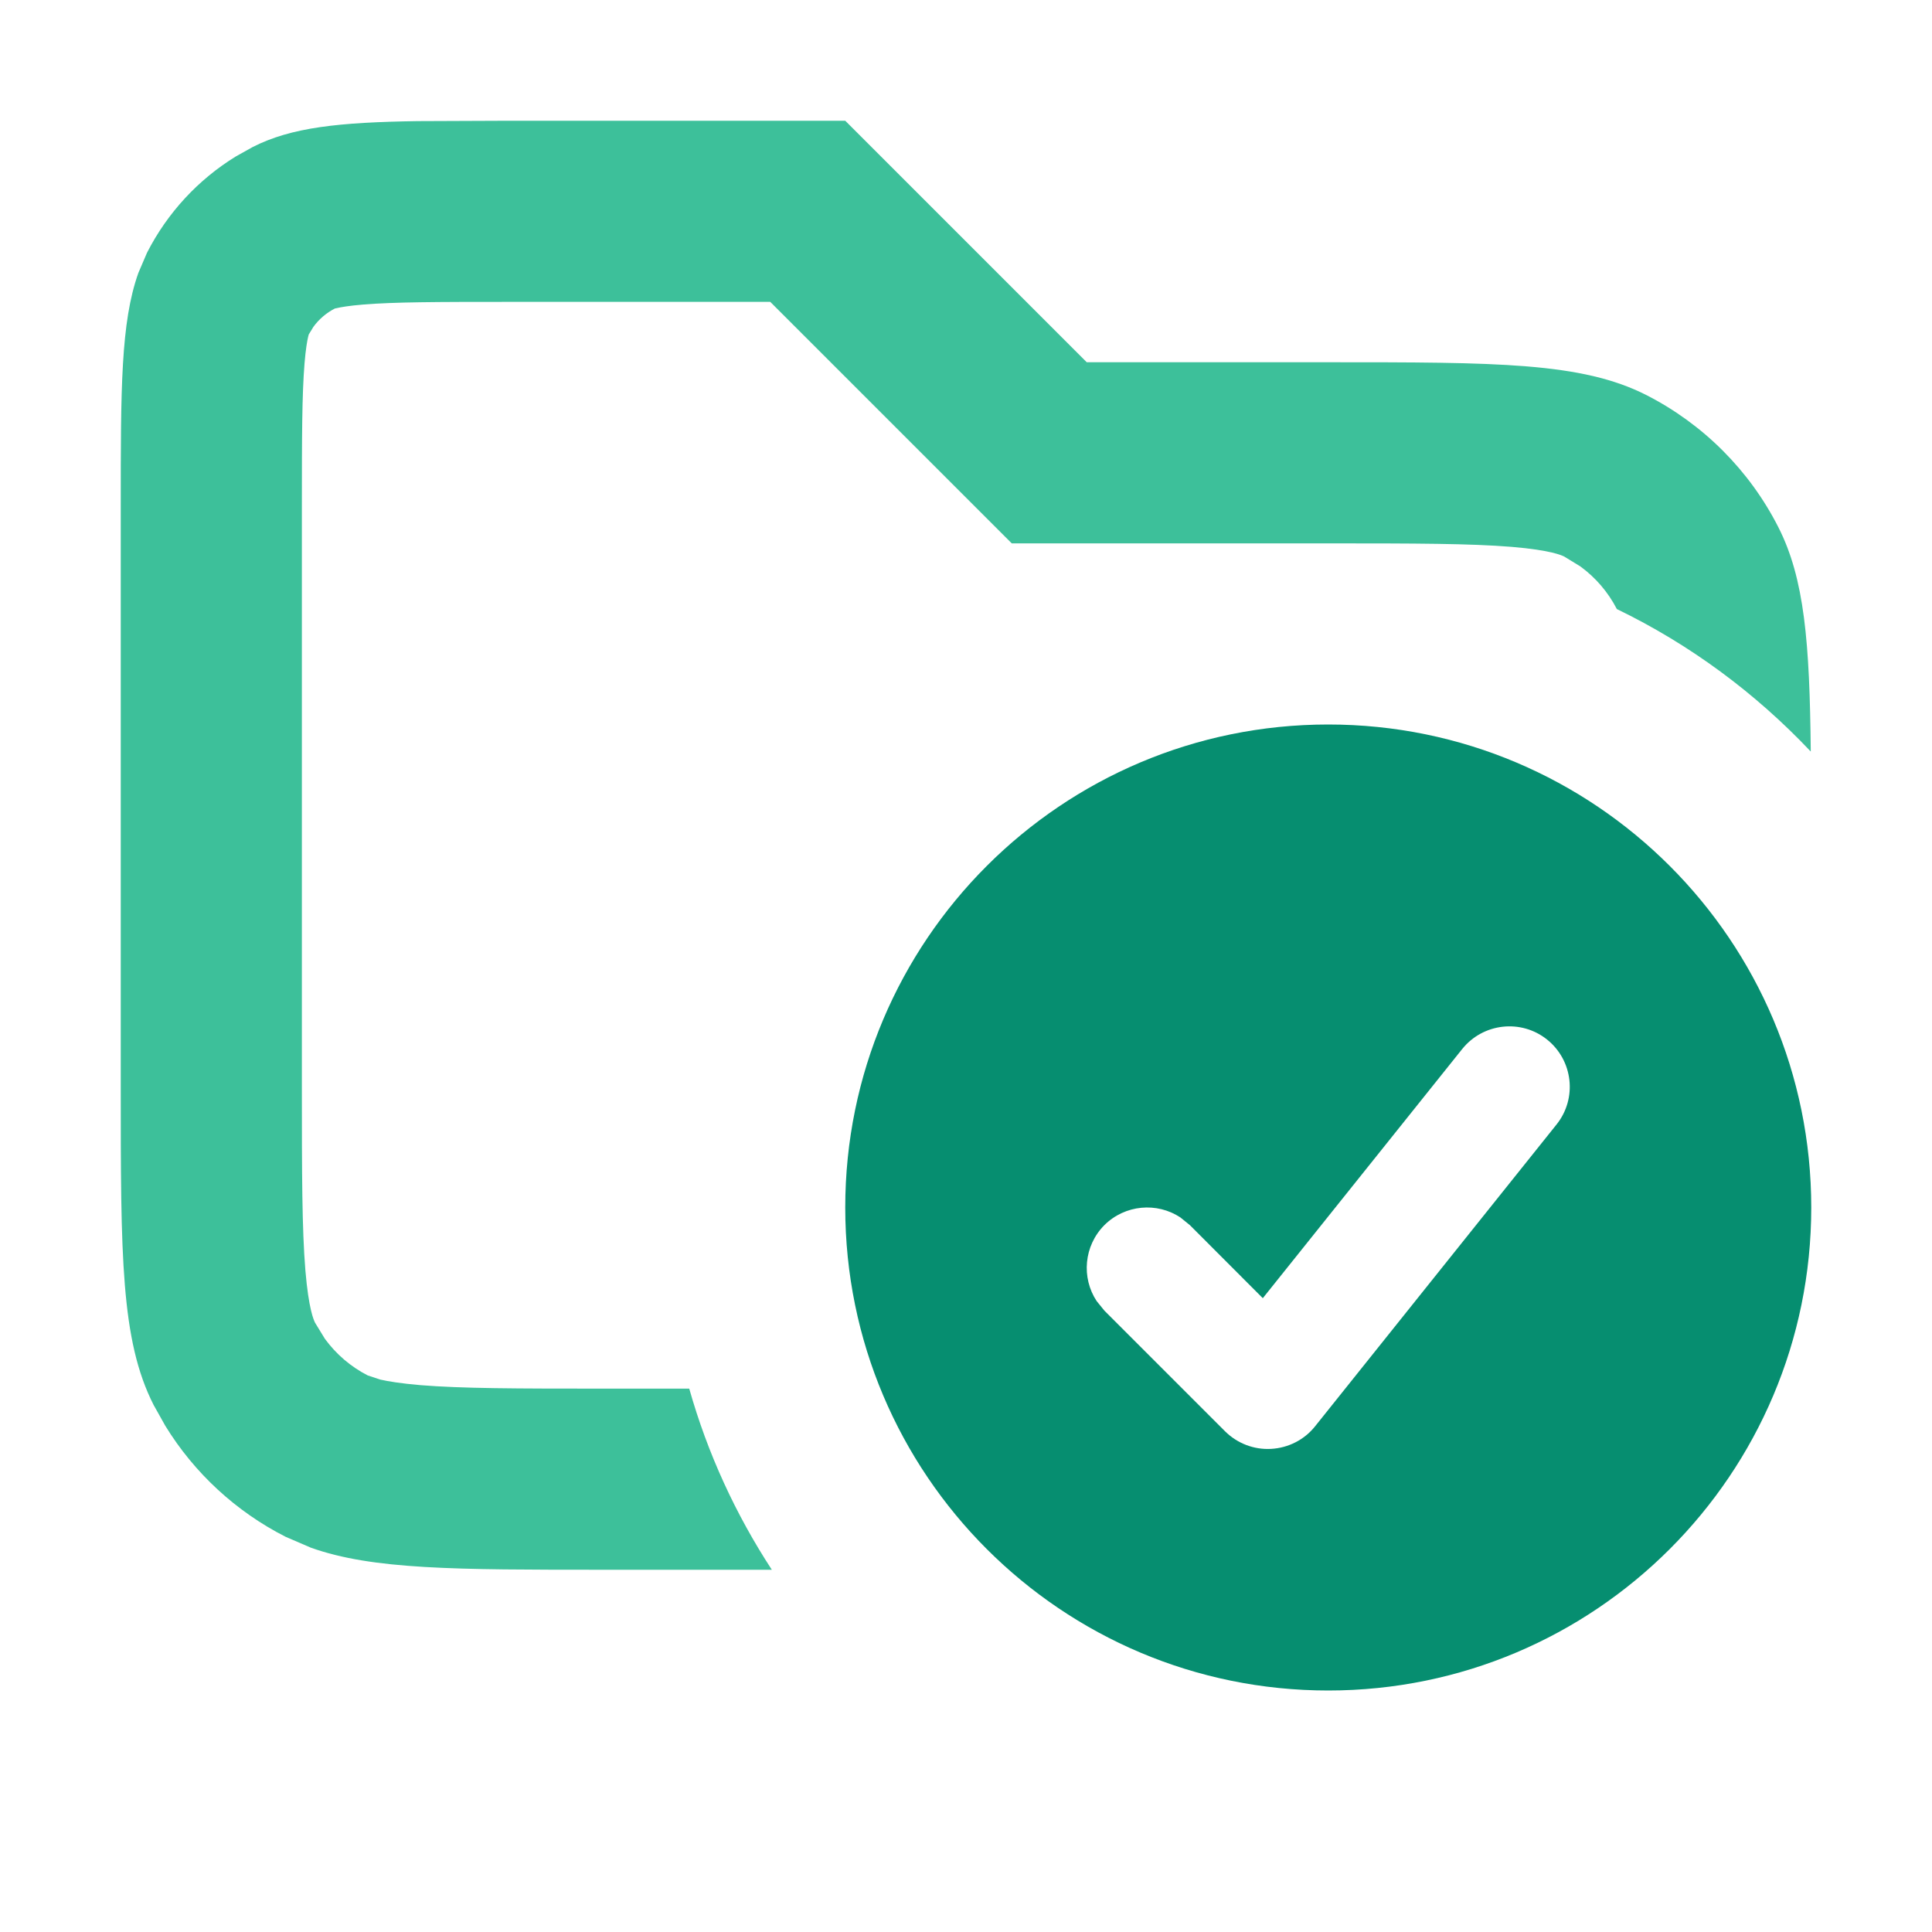
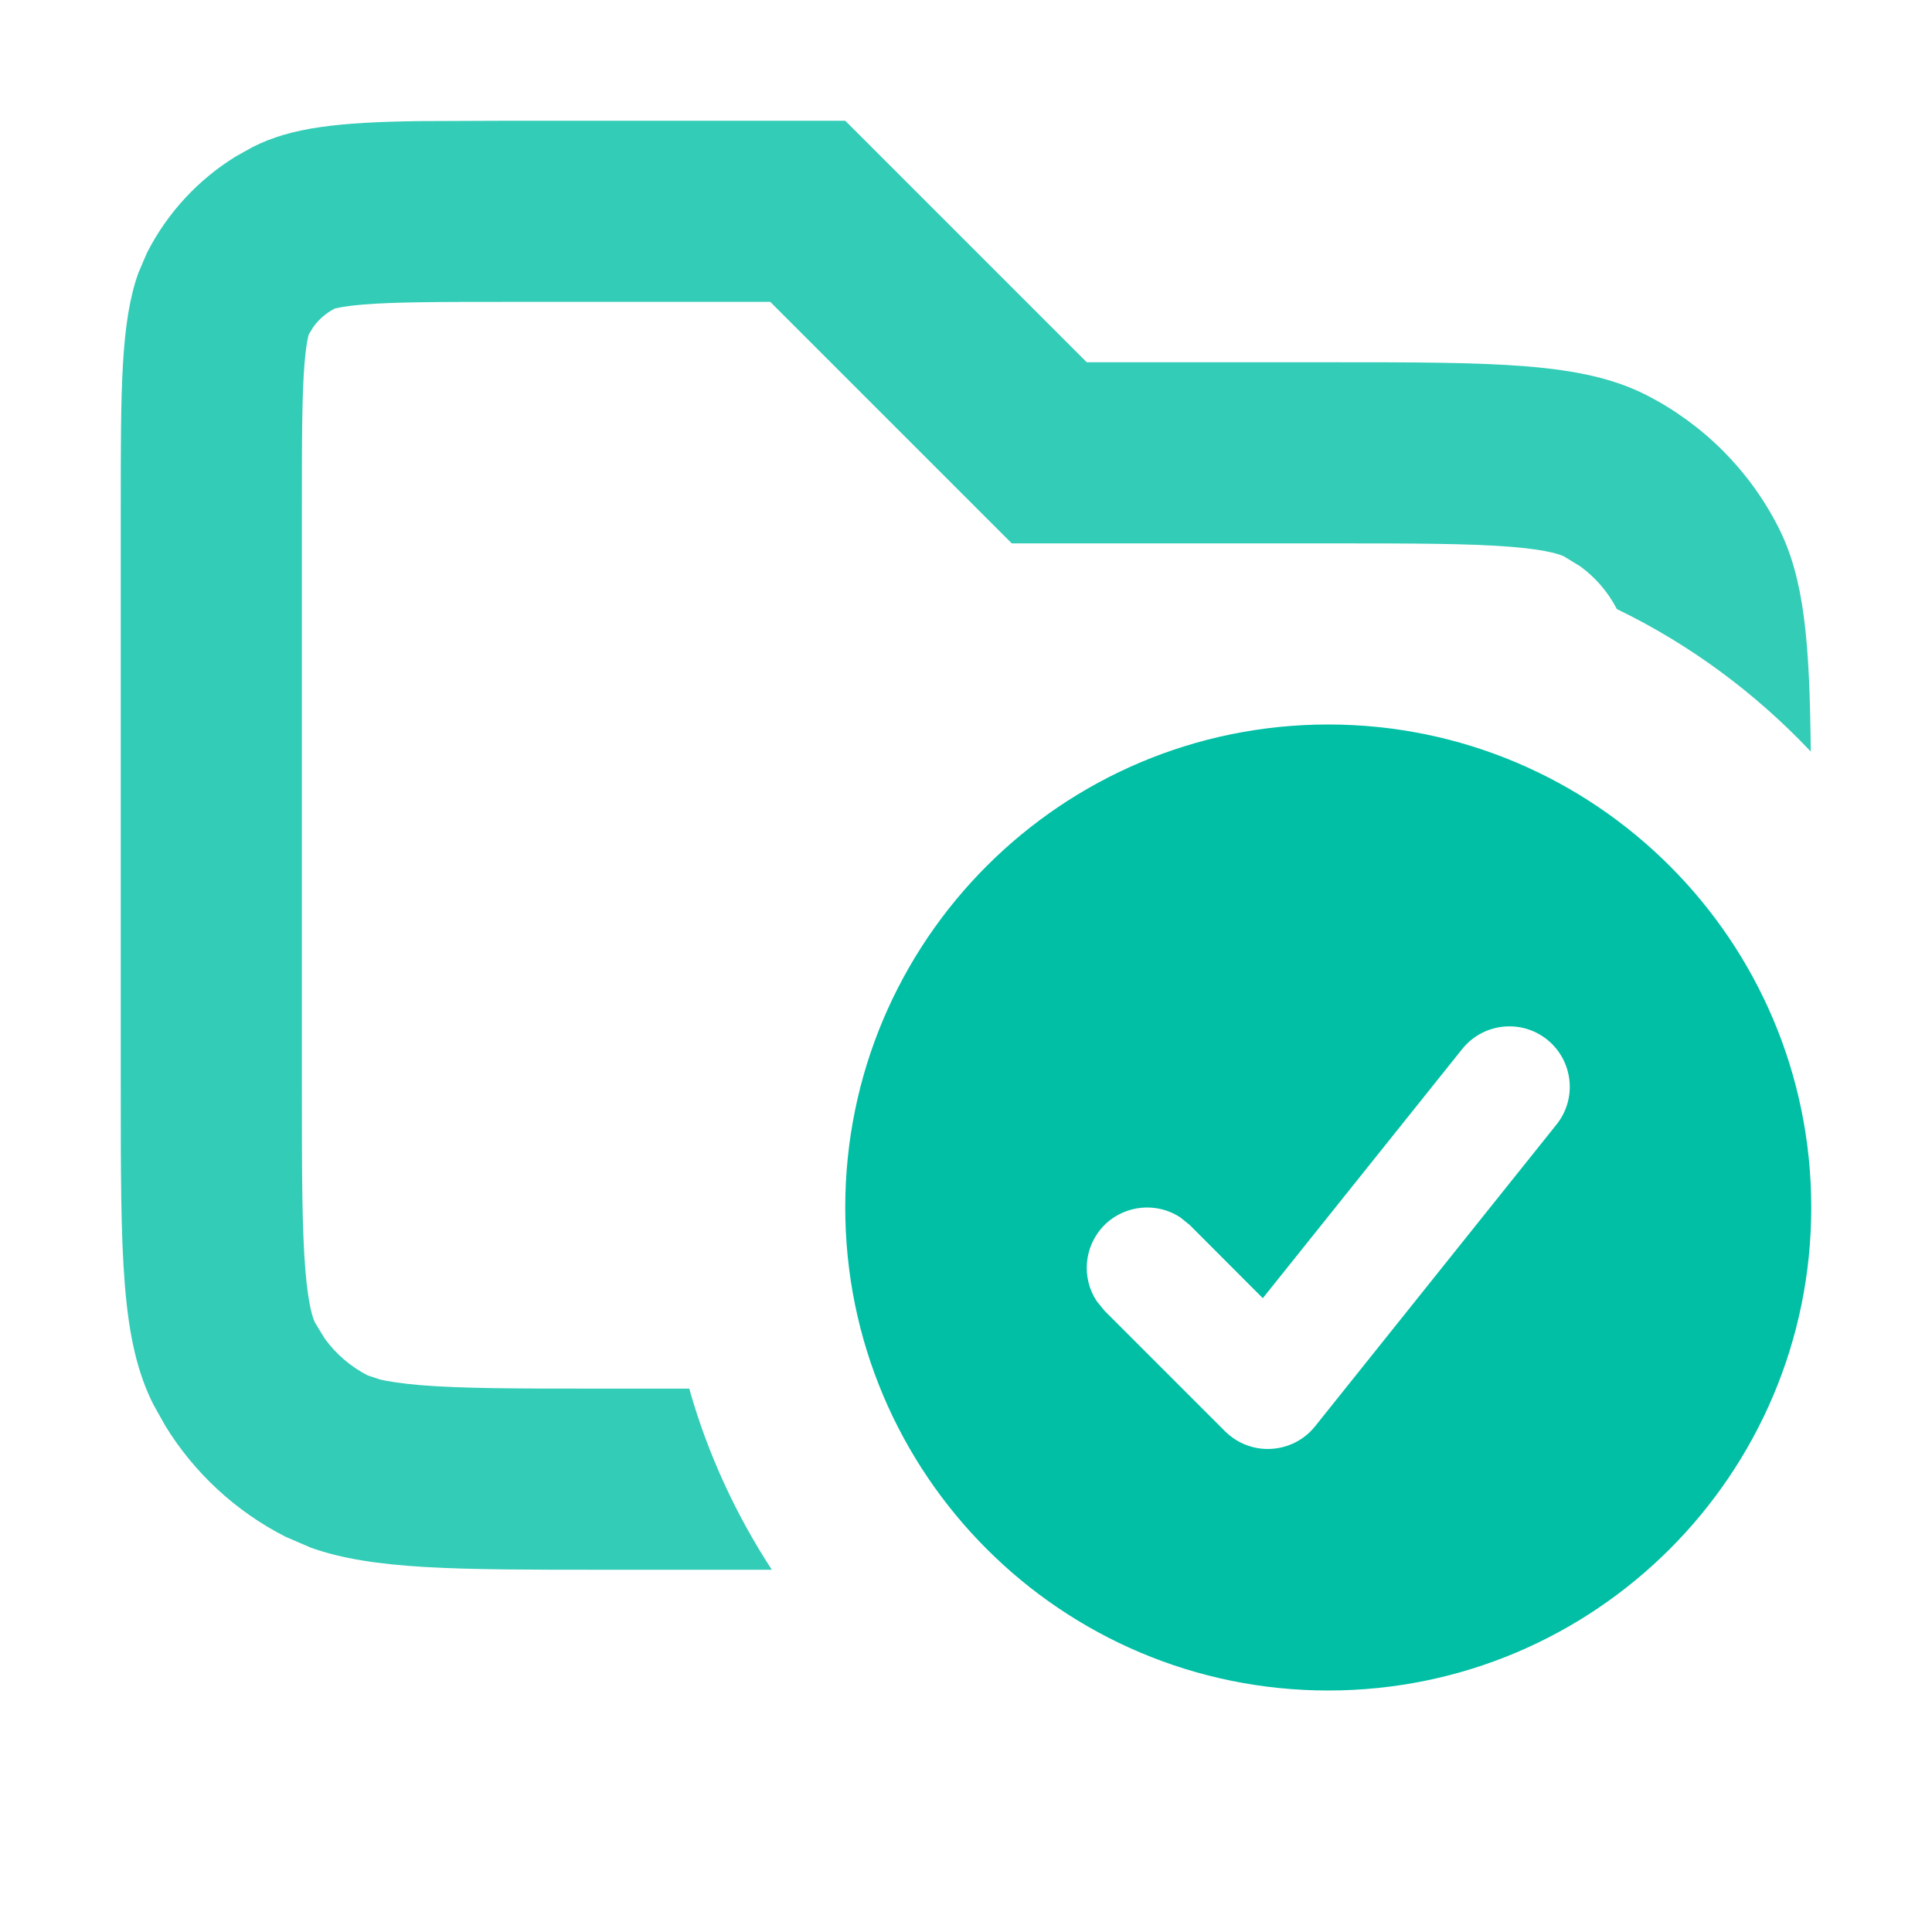
<svg xmlns="http://www.w3.org/2000/svg" width="16" height="16" viewBox="0 0 16 16" fill="none">
-   <path opacity="0.8" d="M9 3H11C12.4 3 13.1 3 13.635 3.272C14.105 3.512 14.488 3.895 14.727 4.365C14.944 4.791 14.987 5.32 14.996 6.224C14.539 5.74 13.996 5.337 13.39 5.044C13.318 4.904 13.214 4.783 13.088 4.691L12.954 4.609C12.933 4.599 12.844 4.556 12.52 4.529C12.178 4.501 11.725 4.5 11 4.5H8.379L6.379 2.5H4.2C3.616 2.5 3.267 2.501 3.009 2.522C2.888 2.532 2.821 2.544 2.788 2.552L2.773 2.555C2.703 2.591 2.642 2.643 2.596 2.706L2.555 2.773C2.571 2.741 2.542 2.768 2.522 3.009C2.501 3.267 2.5 3.616 2.5 4.2V9C2.5 9.725 2.501 10.178 2.529 10.52C2.556 10.844 2.599 10.933 2.609 10.954L2.691 11.088C2.784 11.215 2.905 11.319 3.046 11.391L3.149 11.425C3.215 11.44 3.318 11.457 3.48 11.471C3.822 11.499 4.275 11.5 5 11.5H5.708C5.86 12.038 6.093 12.542 6.392 13H5C3.775 13 3.086 13 2.574 12.817L2.365 12.727C1.954 12.518 1.609 12.199 1.369 11.808L1.272 11.635C1 11.1 1 10.4 1 9V4.2C1 3.22 1 2.669 1.146 2.26L1.218 2.092C1.386 1.763 1.641 1.487 1.954 1.295L2.092 1.218C2.413 1.054 2.808 1.013 3.458 1.003L4.2 1H7L9 3Z" fill="#0CB081" />
-   <path d="M11 6C13.209 6 15 7.791 15 10C15 12.209 13.209 14 11 14C8.791 14 7 12.209 7 10C7 7.791 8.791 6 11 6ZM12.812 8.609C12.597 8.437 12.282 8.472 12.109 8.688L10.458 10.751L9.854 10.146L9.775 10.082C9.581 9.954 9.317 9.976 9.146 10.146C8.976 10.317 8.954 10.581 9.082 10.775L9.146 10.854L10.146 11.854C10.247 11.954 10.385 12.007 10.527 11.999C10.669 11.991 10.802 11.924 10.891 11.812L12.891 9.312C13.063 9.097 13.028 8.782 12.812 8.609Z" fill="#068E70" />
+   <path opacity="0.8" d="M9 3H11C12.4 3 13.1 3 13.635 3.272C14.105 3.512 14.488 3.895 14.727 4.365C14.944 4.791 14.987 5.32 14.996 6.224C14.539 5.74 13.996 5.337 13.39 5.044C13.318 4.904 13.214 4.783 13.088 4.691L12.954 4.609C12.933 4.599 12.844 4.556 12.52 4.529C12.178 4.501 11.725 4.5 11 4.5H8.379L6.379 2.5H4.2C3.616 2.5 3.267 2.501 3.009 2.522C2.888 2.532 2.821 2.544 2.788 2.552L2.773 2.555C2.703 2.591 2.642 2.643 2.596 2.706L2.555 2.773C2.571 2.741 2.542 2.768 2.522 3.009C2.501 3.267 2.5 3.616 2.5 4.2V9C2.5 9.725 2.501 10.178 2.529 10.52C2.556 10.844 2.599 10.933 2.609 10.954L2.691 11.088C2.784 11.215 2.905 11.319 3.046 11.391L3.149 11.425C3.215 11.44 3.318 11.457 3.48 11.471C3.822 11.499 4.275 11.5 5 11.5H5.708C5.86 12.038 6.093 12.542 6.392 13H5C3.775 13 3.086 13 2.574 12.817L2.365 12.727C1.954 12.518 1.609 12.199 1.369 11.808L1.272 11.635C1 11.1 1 10.4 1 9V4.2C1 3.22 1 2.669 1.146 2.26L1.218 2.092C1.386 1.763 1.641 1.487 1.954 1.295L2.092 1.218C2.413 1.054 2.808 1.013 3.458 1.003L4.2 1H7L9 3Z" fill="#00BFA5" />
+   <path d="M11 6C13.209 6 15 7.791 15 10C15 12.209 13.209 14 11 14C8.791 14 7 12.209 7 10C7 7.791 8.791 6 11 6ZM12.812 8.609C12.597 8.437 12.282 8.472 12.109 8.688L10.458 10.751L9.854 10.146L9.775 10.082C9.581 9.954 9.317 9.976 9.146 10.146C8.976 10.317 8.954 10.581 9.082 10.775L9.146 10.854L10.146 11.854C10.247 11.954 10.385 12.007 10.527 11.999C10.669 11.991 10.802 11.924 10.891 11.812L12.891 9.312C13.063 9.097 13.028 8.782 12.812 8.609Z" fill="#00BFA5" />
</svg>
